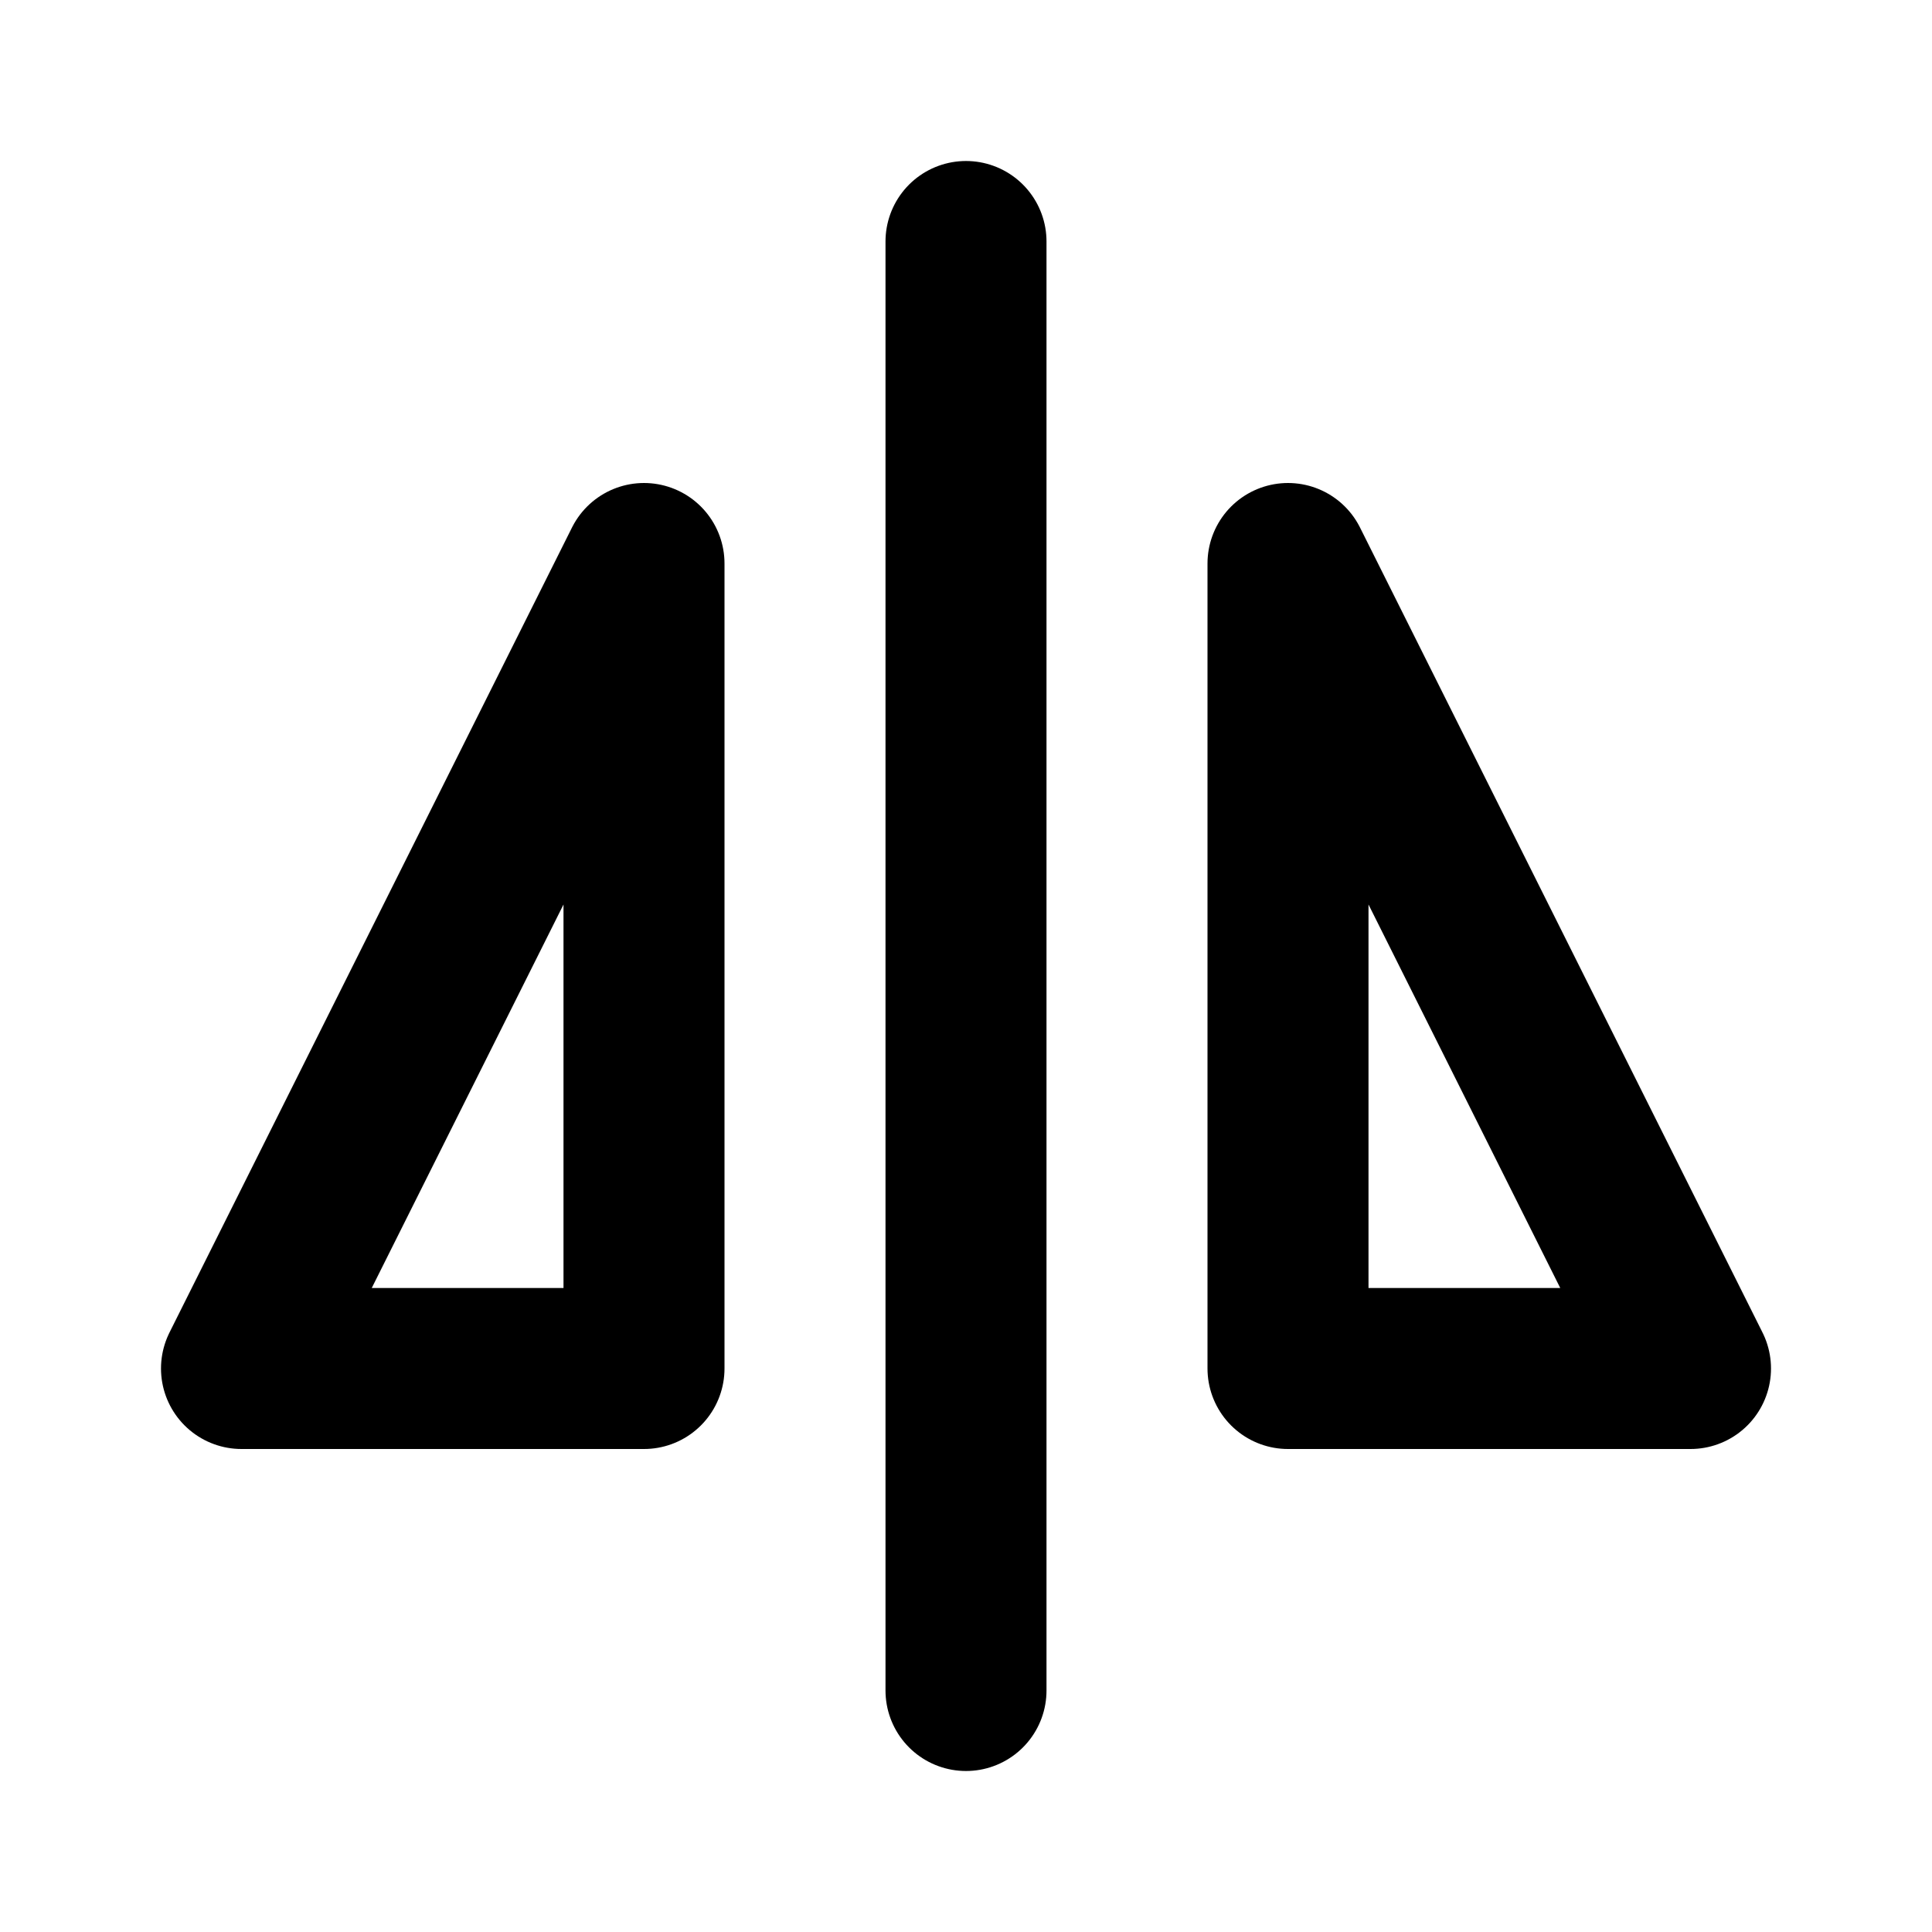
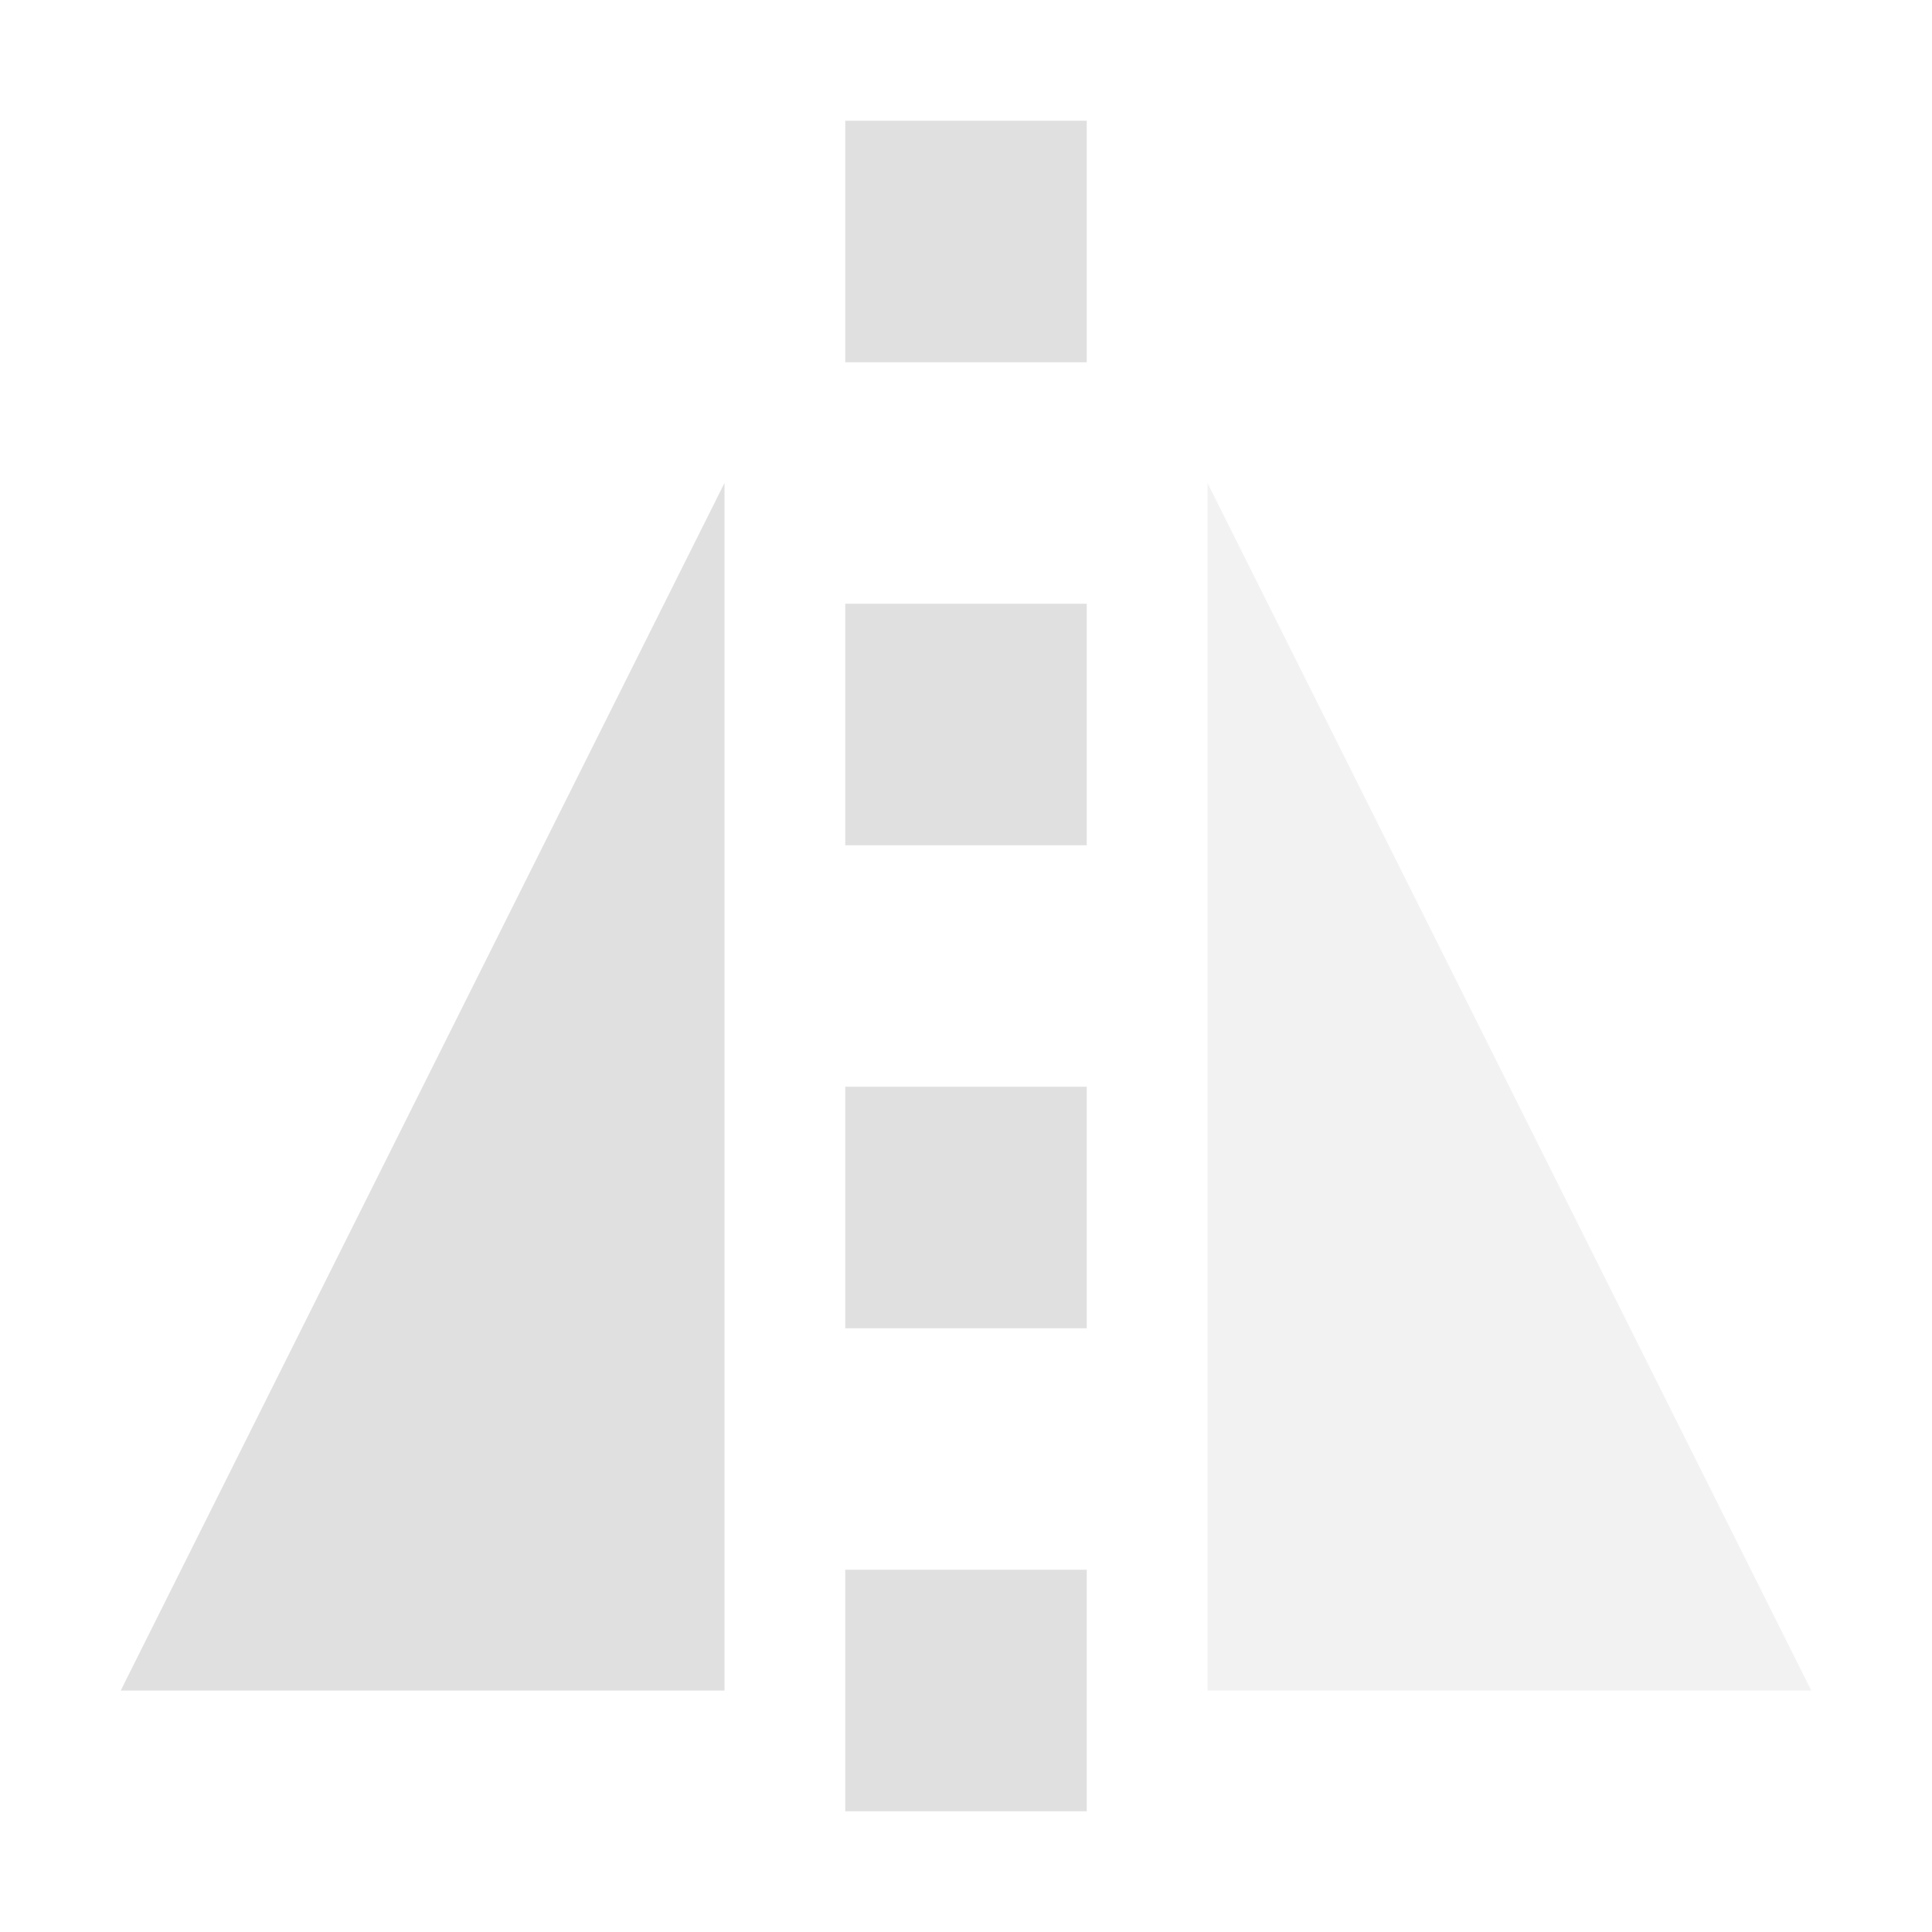
- <svg xmlns="http://www.w3.org/2000/svg" width="24" height="24" viewBox="0 0 24 24" fill="none" stroke="currentColor" stroke-width="2" stroke-linecap="round" stroke-linejoin="round" class="icon icon-tabler icons-tabler-outline icon-tabler-flip-vertical">
-   <path stroke="none" d="M0 0h24v24H0z" fill="none" />
-   <path d="M12 3l0 18" />
-   <path d="M16 7l0 10l5 0l-5 -10" />
-   <path d="M8 7l0 10l-5 0l5 -10" />
+ <svg xmlns="http://www.w3.org/2000/svg" width="16" height="16" viewBox="0 0 16 16">
+   <path fill="#e0e0e0" d="M7 1h2v2H7zM7 5h2v2H7zM7 9h2v2H7zM7 13h2v2H7z" />
+   <path fill="#e0e0e0" d="M1 14 6 4v10z" />
+   <path fill="#e0e0e0" fill-opacity=".4" d="M15 14 10 4v10z" />
</svg>
